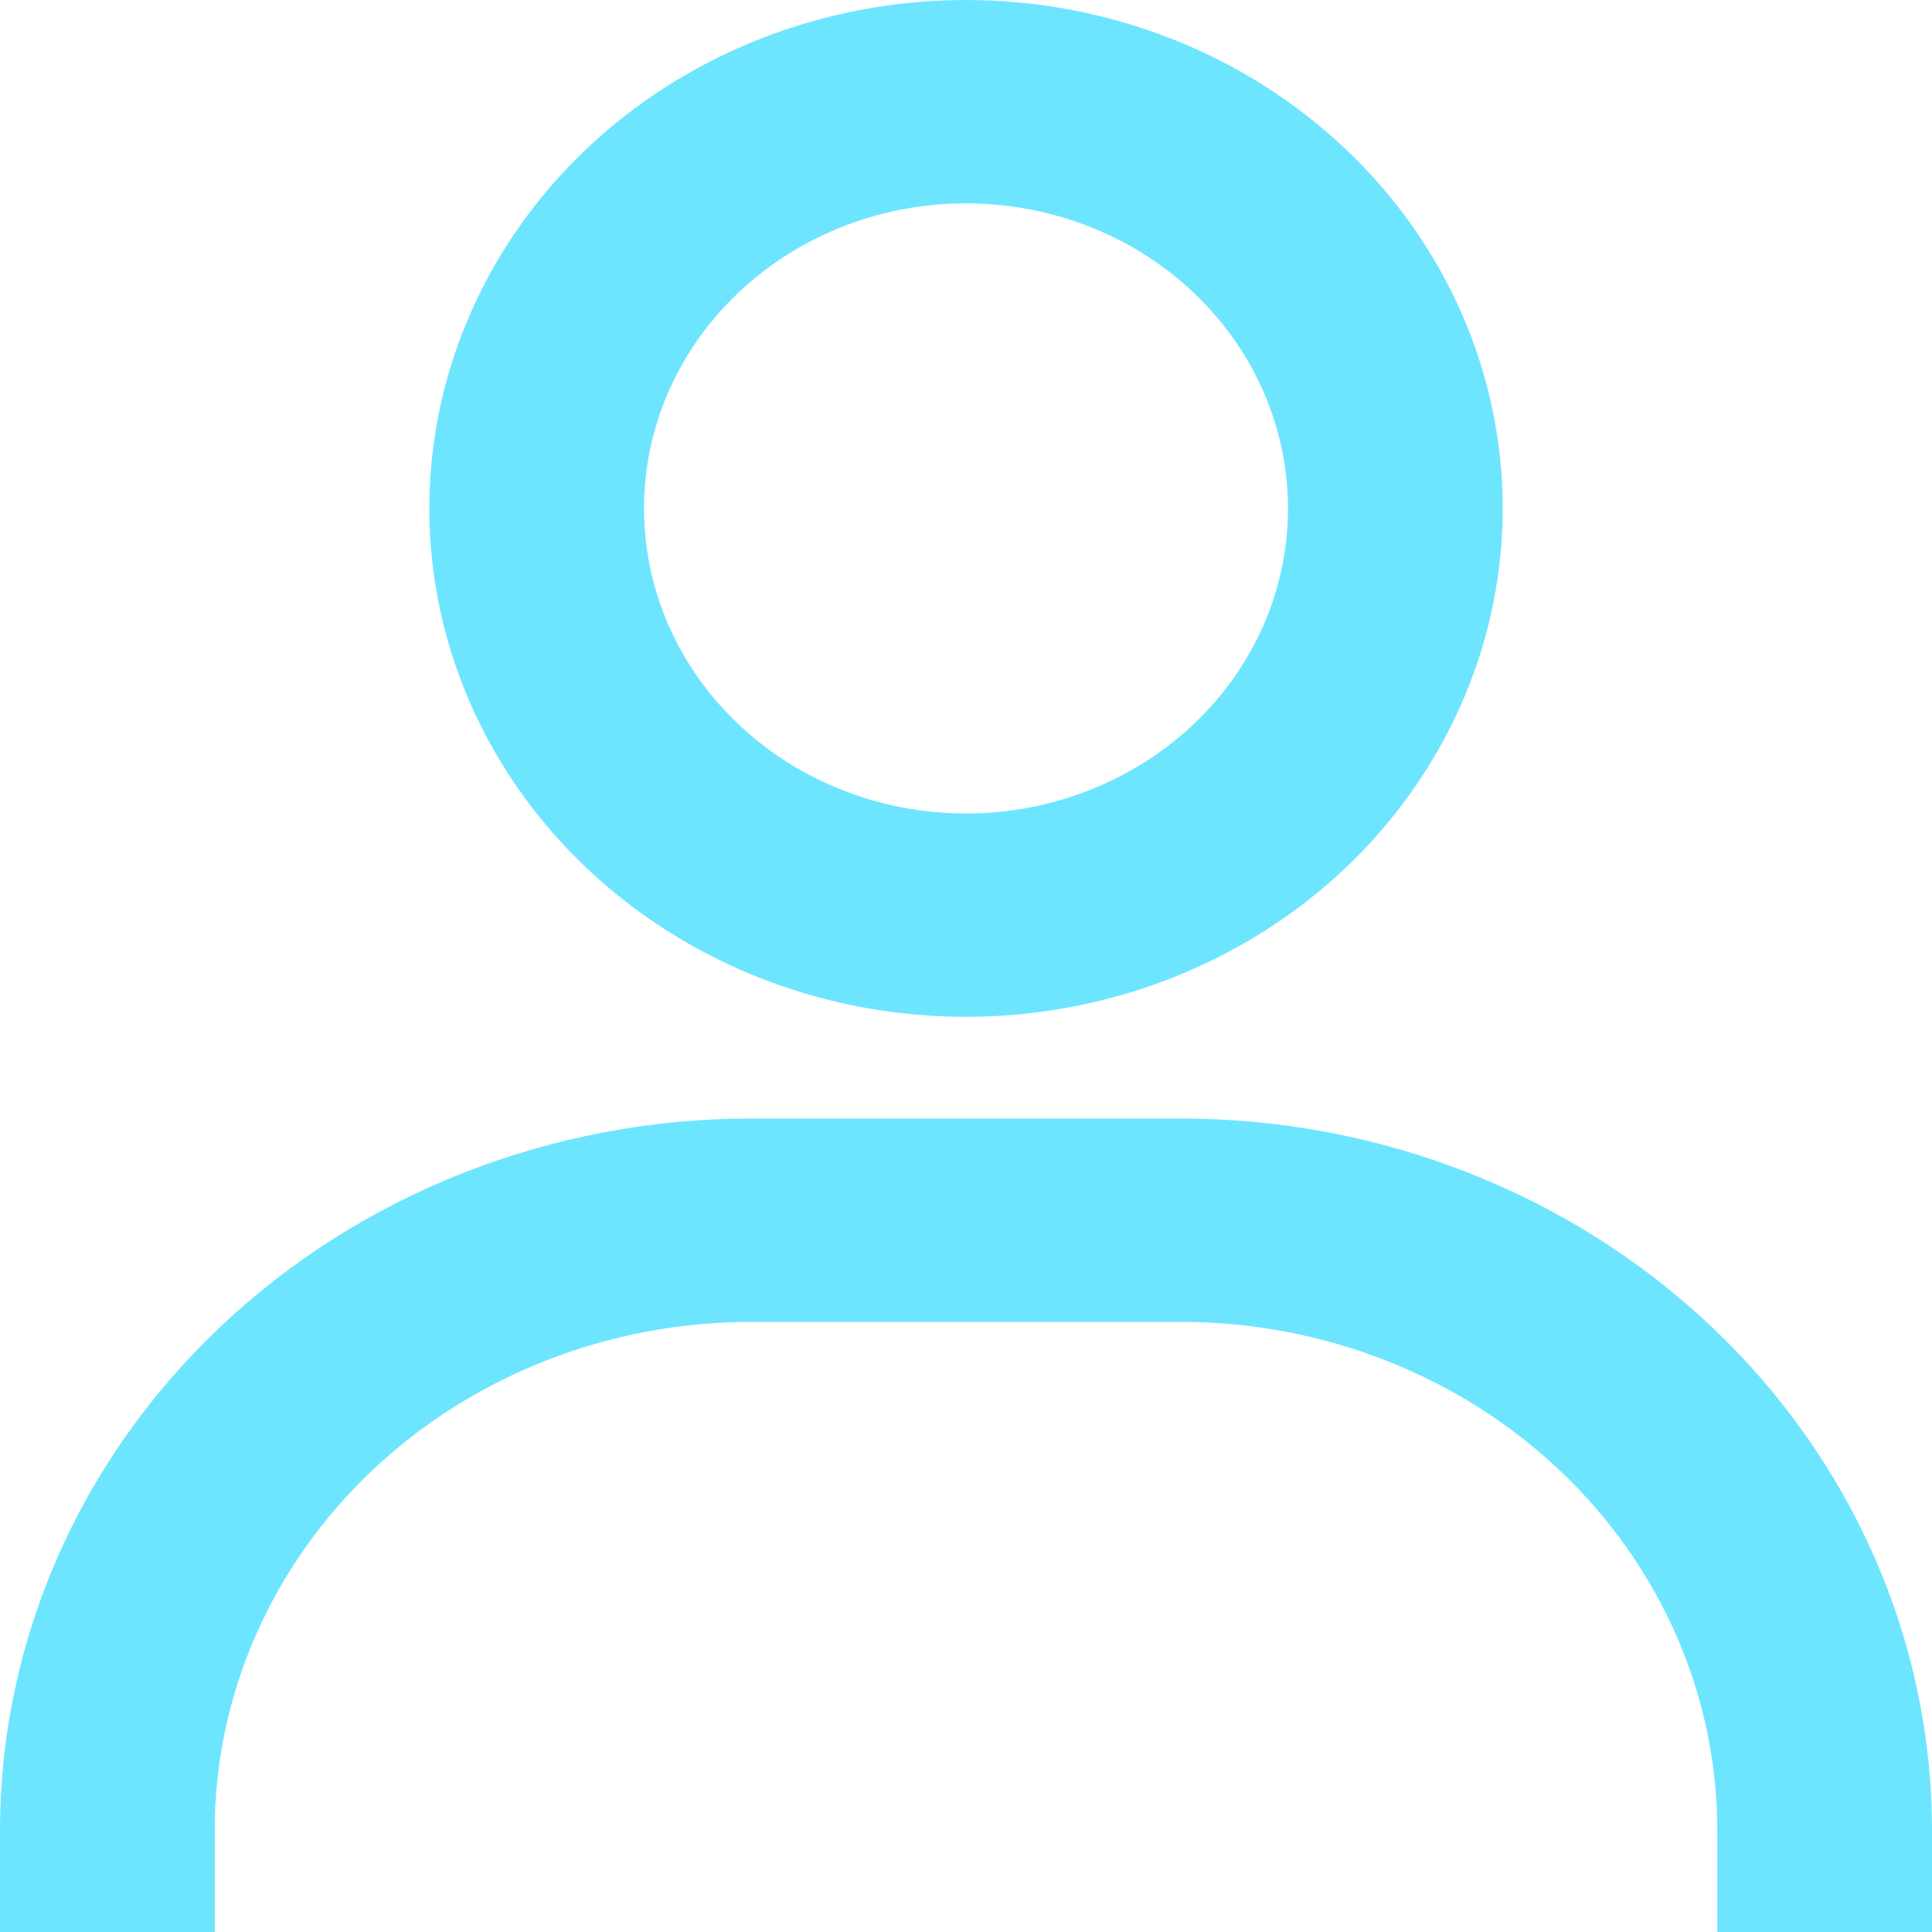
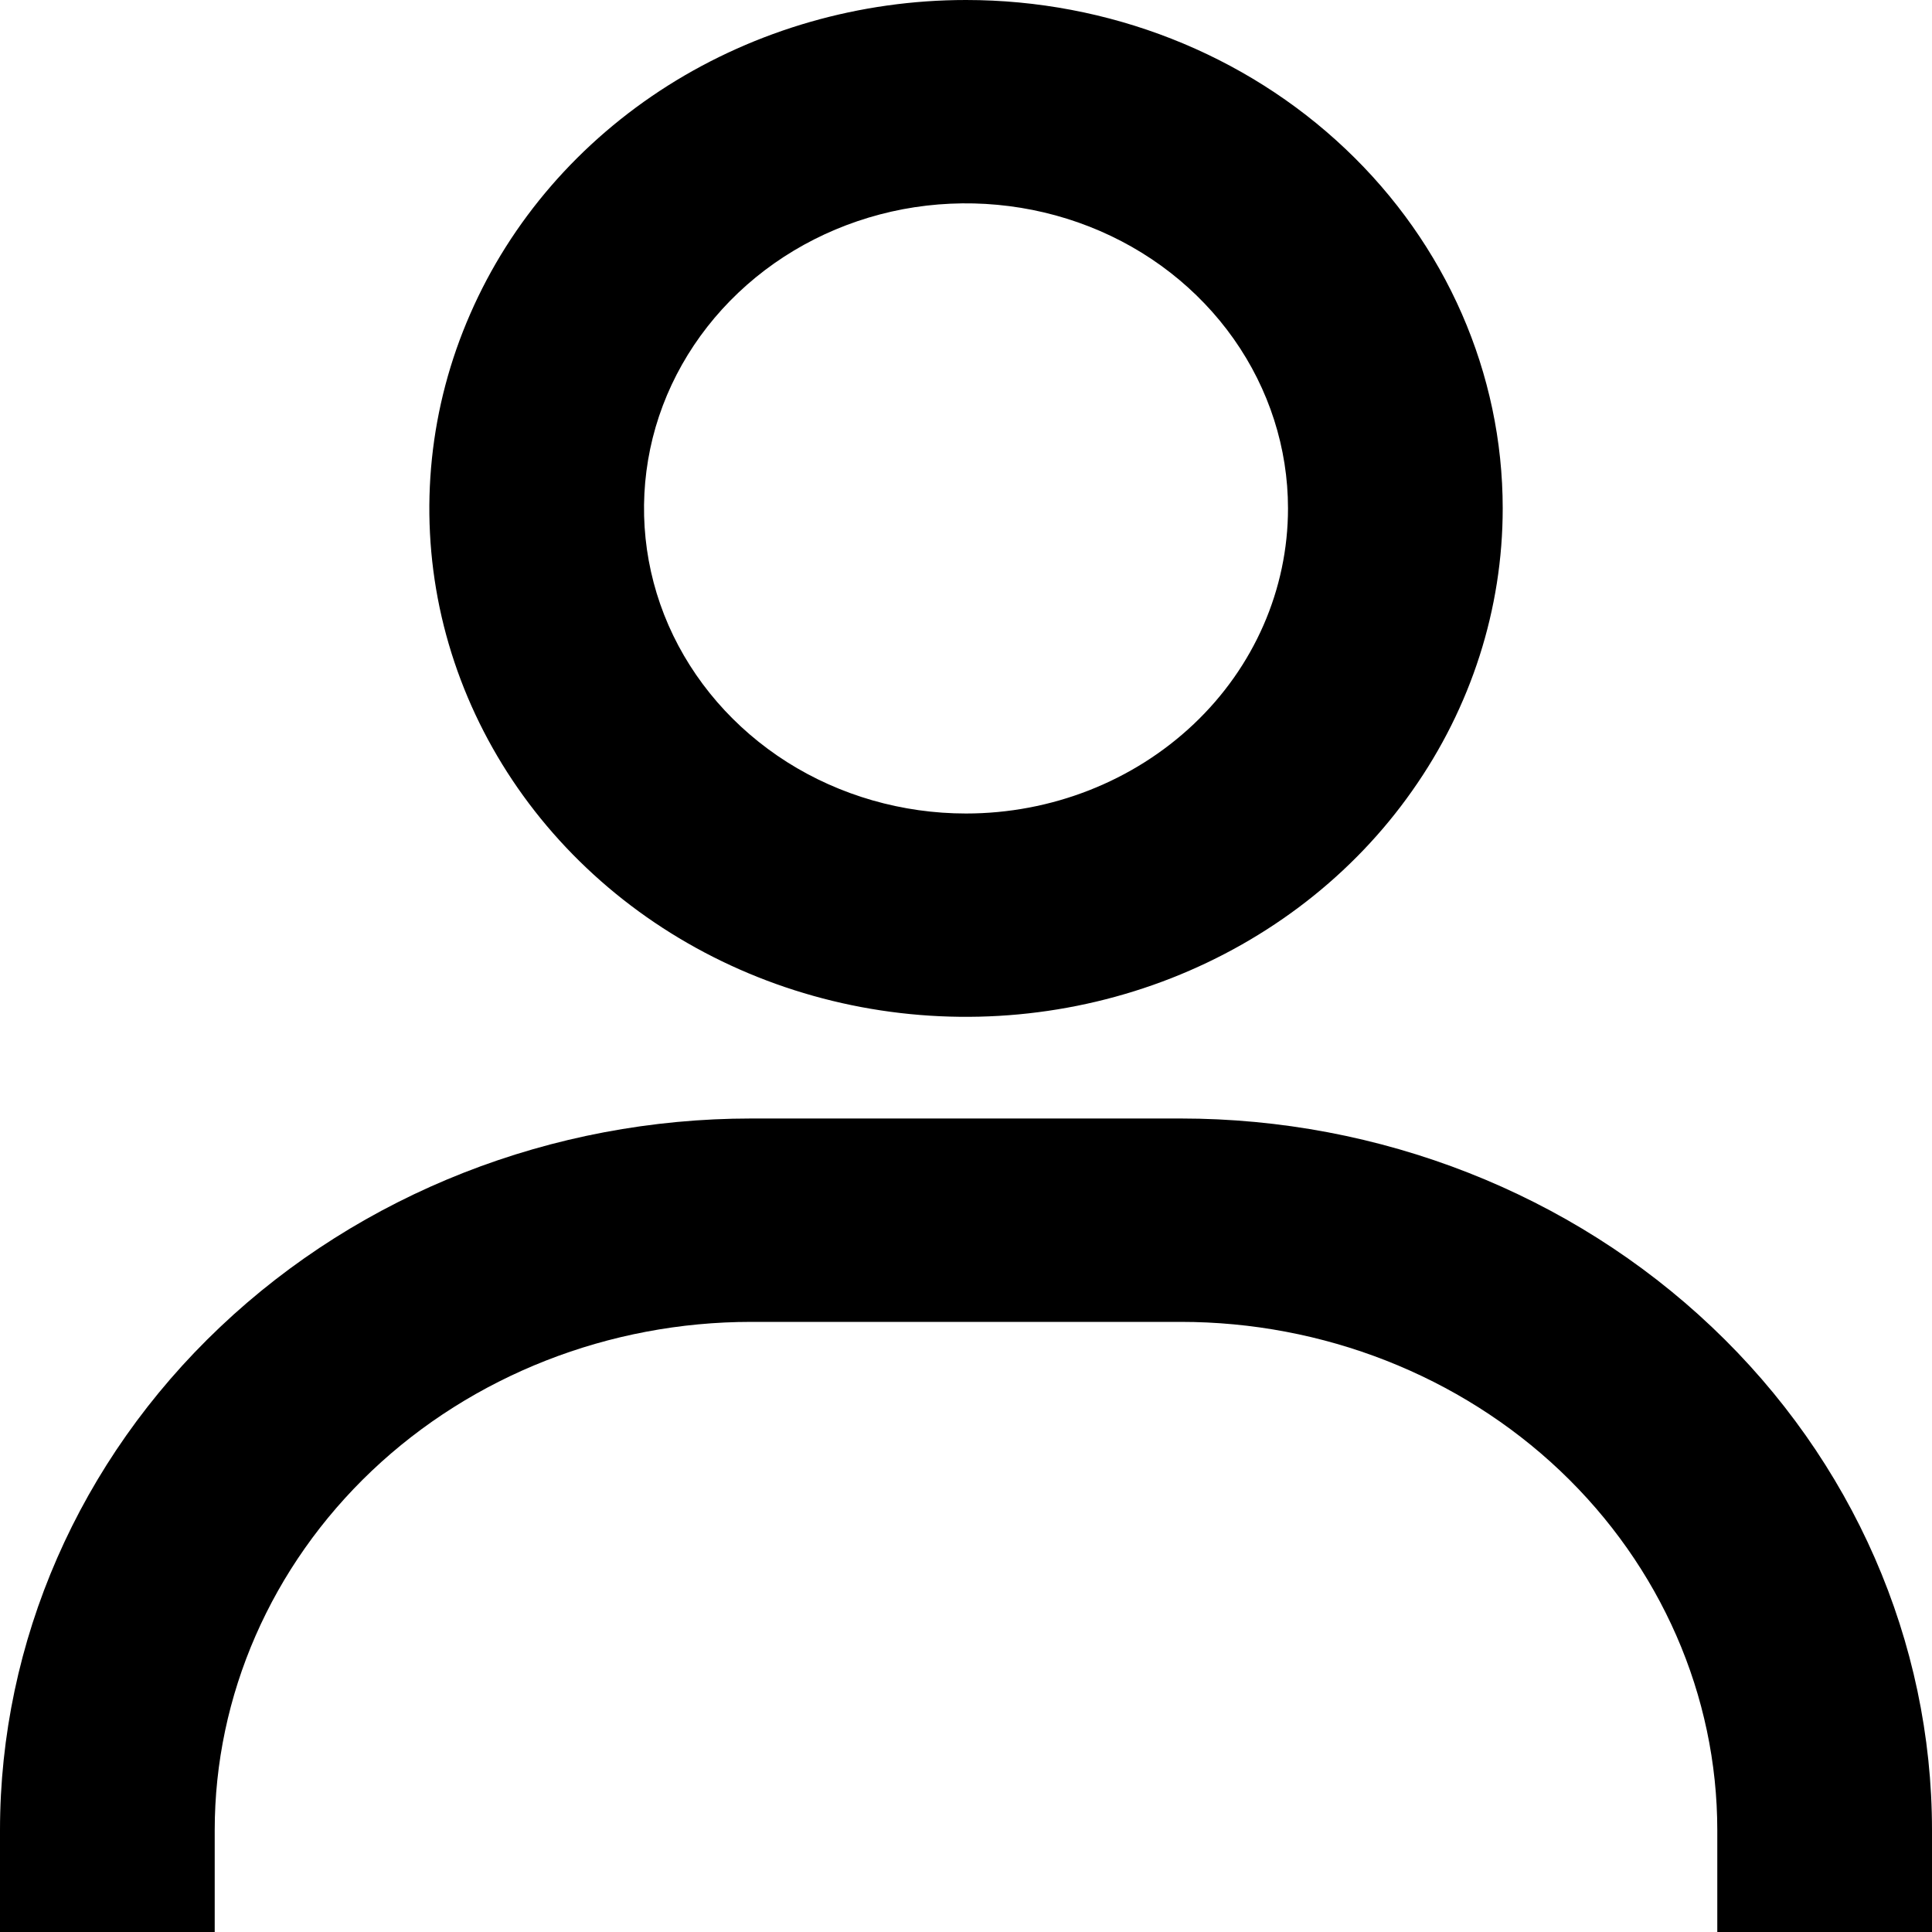
<svg xmlns="http://www.w3.org/2000/svg" width="15" height="15" viewBox="0 0 15 15" fill="none">
-   <path d="M7.5 0C6.676 0 5.87 0.232 5.185 0.665C4.5 1.099 3.966 1.715 3.651 2.437C3.335 3.158 3.253 3.952 3.413 4.717C3.574 5.483 3.971 6.187 4.554 6.739C5.136 7.291 5.879 7.667 6.687 7.819C7.495 7.971 8.333 7.893 9.095 7.594C9.856 7.295 10.507 6.79 10.964 6.14C11.422 5.491 11.667 4.728 11.667 3.947C11.667 2.9 11.228 1.896 10.446 1.156C9.665 0.416 8.605 0 7.5 0ZM7.5 6.316C7.006 6.316 6.522 6.177 6.111 5.917C5.7 5.656 5.38 5.287 5.19 4.854C5.001 4.421 4.952 3.945 5.048 3.485C5.144 3.026 5.383 2.604 5.732 2.273C6.082 1.941 6.527 1.716 7.012 1.624C7.497 1.533 8 1.58 8.457 1.759C8.914 1.938 9.304 2.242 9.579 2.632C9.853 3.021 10 3.479 10 3.947C10 4.576 9.737 5.178 9.268 5.622C8.799 6.066 8.163 6.316 7.5 6.316ZM15 15V14.21C15 12.745 14.385 11.339 13.291 10.303C12.197 9.266 10.714 8.684 9.167 8.684H5.833C4.286 8.684 2.803 9.266 1.709 10.303C0.615 11.339 0 12.745 0 14.21V15H1.667V14.21C1.667 13.164 2.106 12.16 2.887 11.419C3.668 10.679 4.728 10.263 5.833 10.263H9.167C10.272 10.263 11.332 10.679 12.113 11.419C12.894 12.16 13.333 13.164 13.333 14.21V15H15Z" fill="#6EE5FF" />
+   <path d="M7.5 0C6.676 0 5.87 0.232 5.185 0.665C4.5 1.099 3.966 1.715 3.651 2.437C3.335 3.158 3.253 3.952 3.413 4.717C3.574 5.483 3.971 6.187 4.554 6.739C5.136 7.291 5.879 7.667 6.687 7.819C7.495 7.971 8.333 7.893 9.095 7.594C9.856 7.295 10.507 6.79 10.964 6.14C11.422 5.491 11.667 4.728 11.667 3.947C11.667 2.9 11.228 1.896 10.446 1.156C9.665 0.416 8.605 0 7.5 0ZM7.5 6.316C7.006 6.316 6.522 6.177 6.111 5.917C5.7 5.656 5.38 5.287 5.19 4.854C5.001 4.421 4.952 3.945 5.048 3.485C5.144 3.026 5.383 2.604 5.732 2.273C6.082 1.941 6.527 1.716 7.012 1.624C7.497 1.533 8 1.58 8.457 1.759C8.914 1.938 9.304 2.242 9.579 2.632C9.853 3.021 10 3.479 10 3.947C10 4.576 9.737 5.178 9.268 5.622C8.799 6.066 8.163 6.316 7.5 6.316ZM15 15V14.21C15 12.745 14.385 11.339 13.291 10.303C12.197 9.266 10.714 8.684 9.167 8.684H5.833C4.286 8.684 2.803 9.266 1.709 10.303C0.615 11.339 0 12.745 0 14.21V15H1.667V14.21C1.667 13.164 2.106 12.16 2.887 11.419C3.668 10.679 4.728 10.263 5.833 10.263H9.167C10.272 10.263 11.332 10.679 12.113 11.419C12.894 12.16 13.333 13.164 13.333 14.21V15H15Z" fill="#000" />
</svg>
